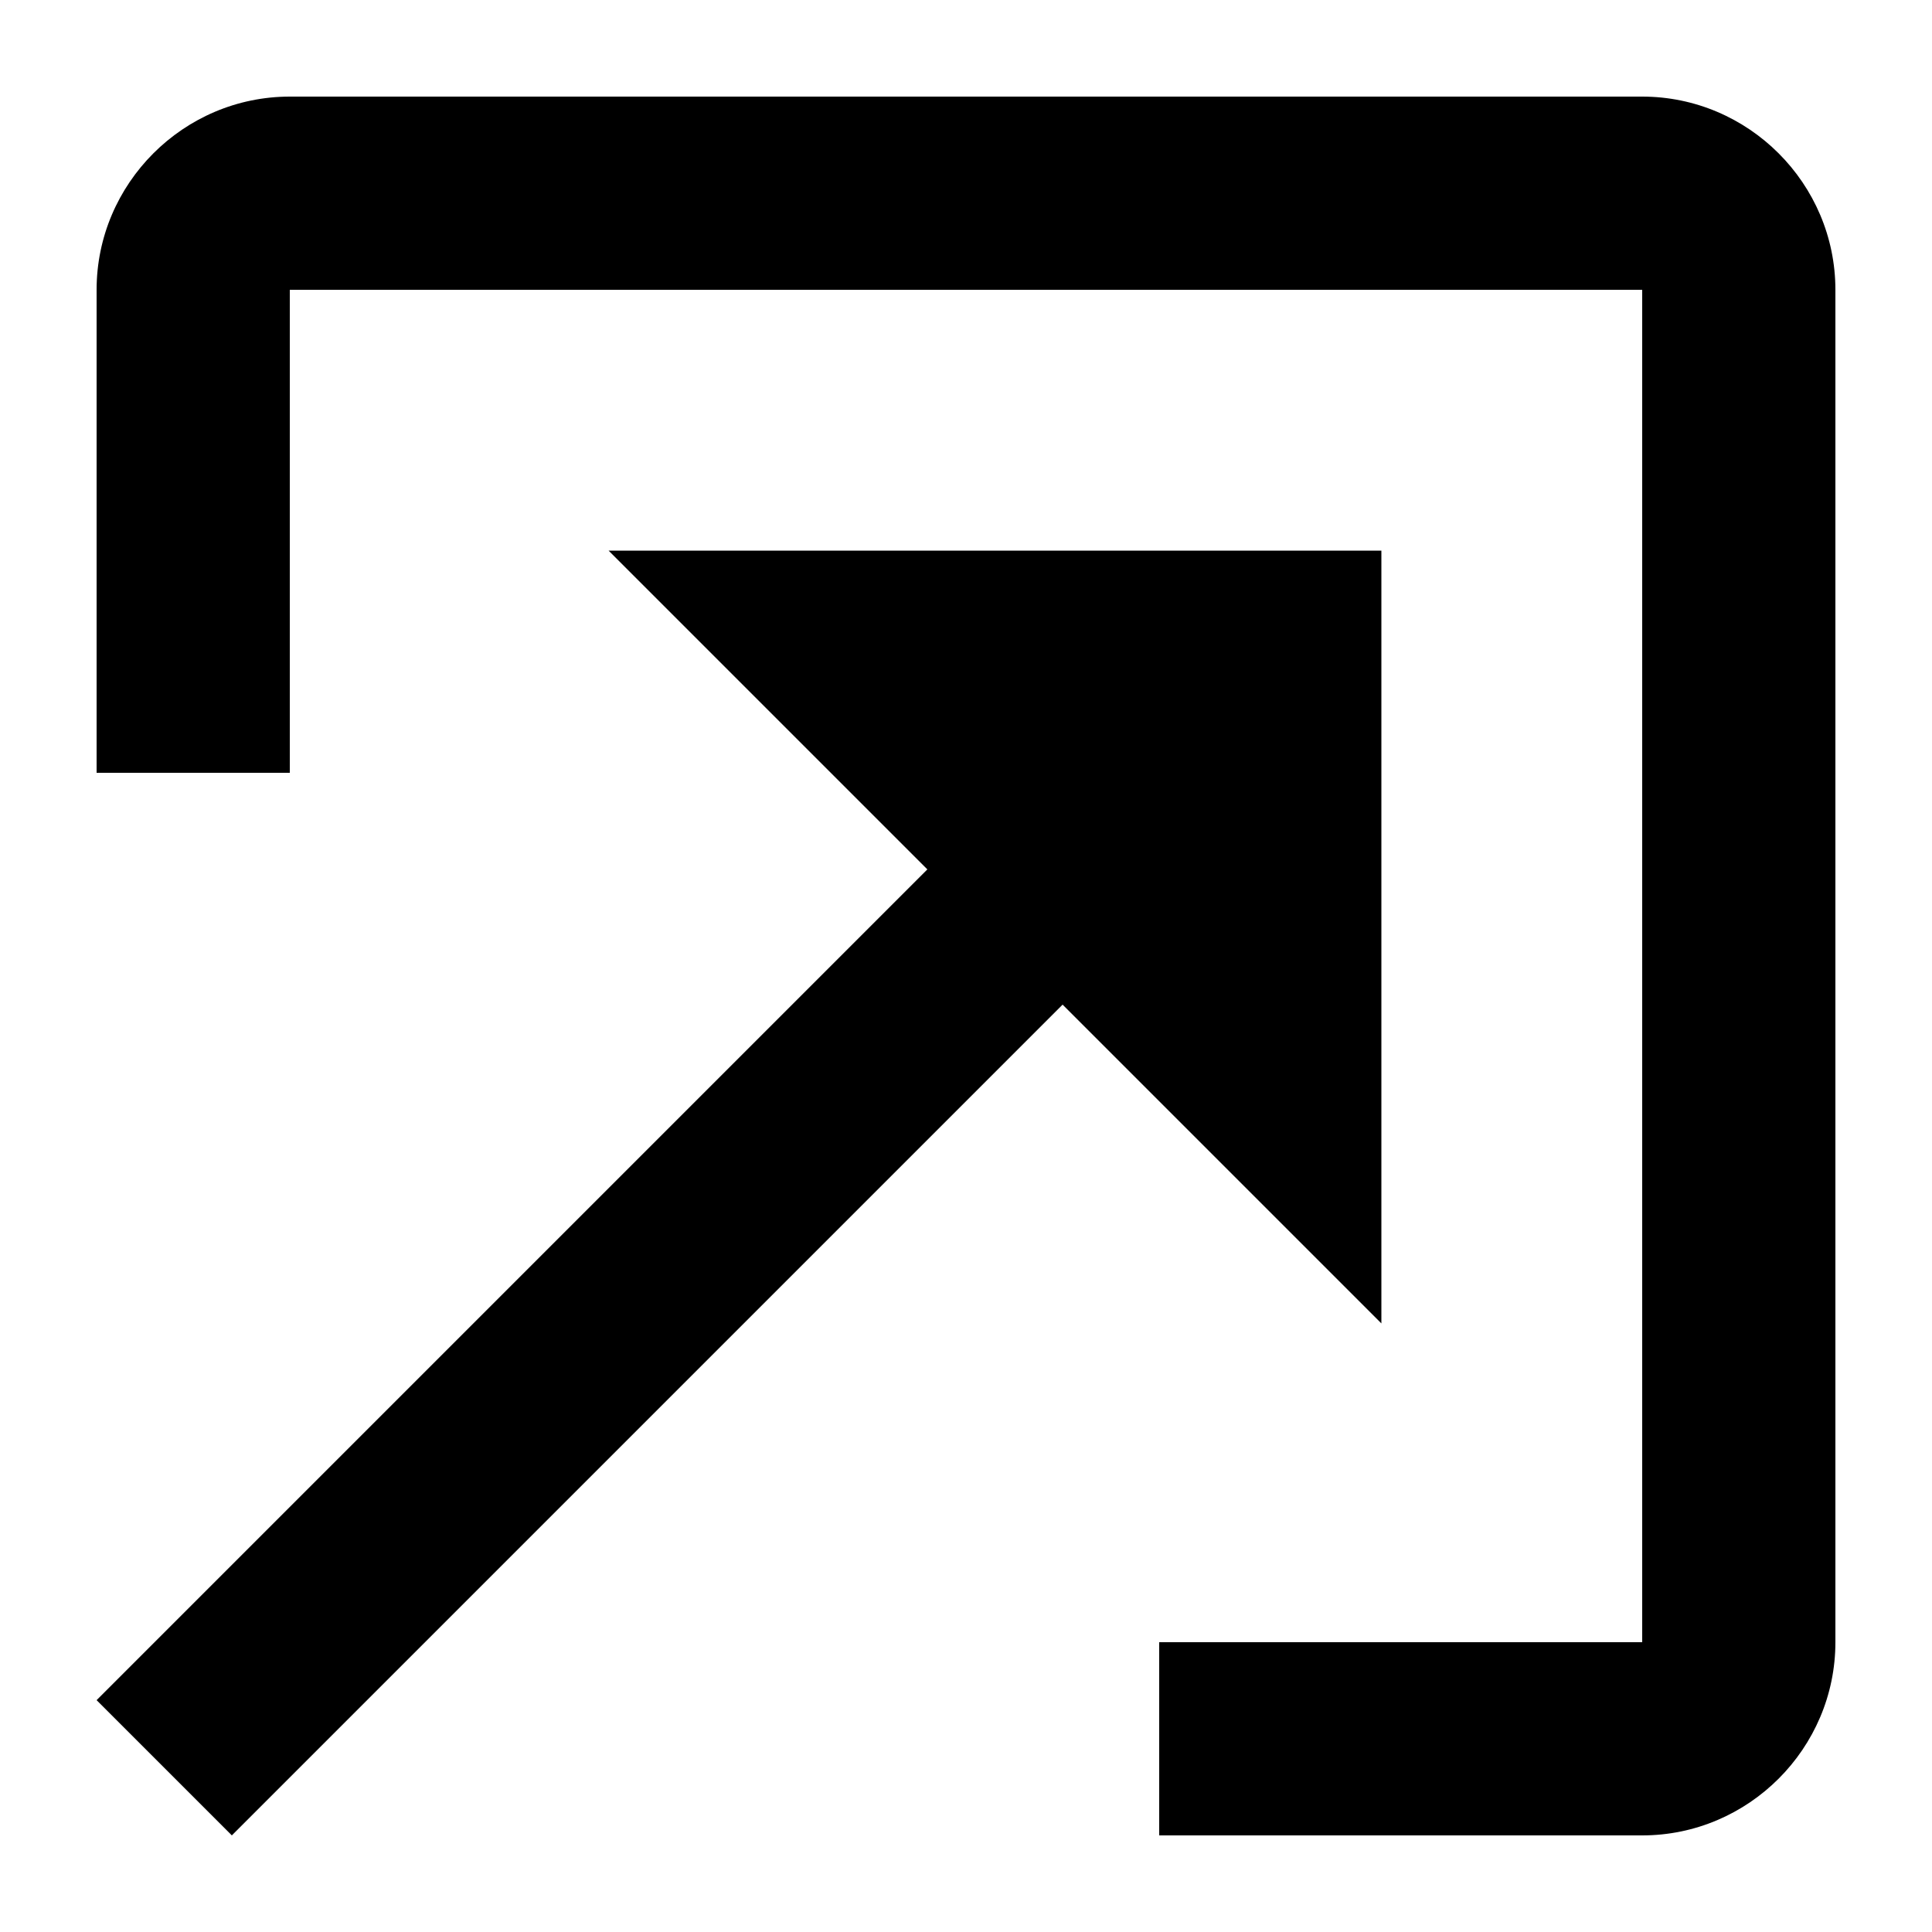
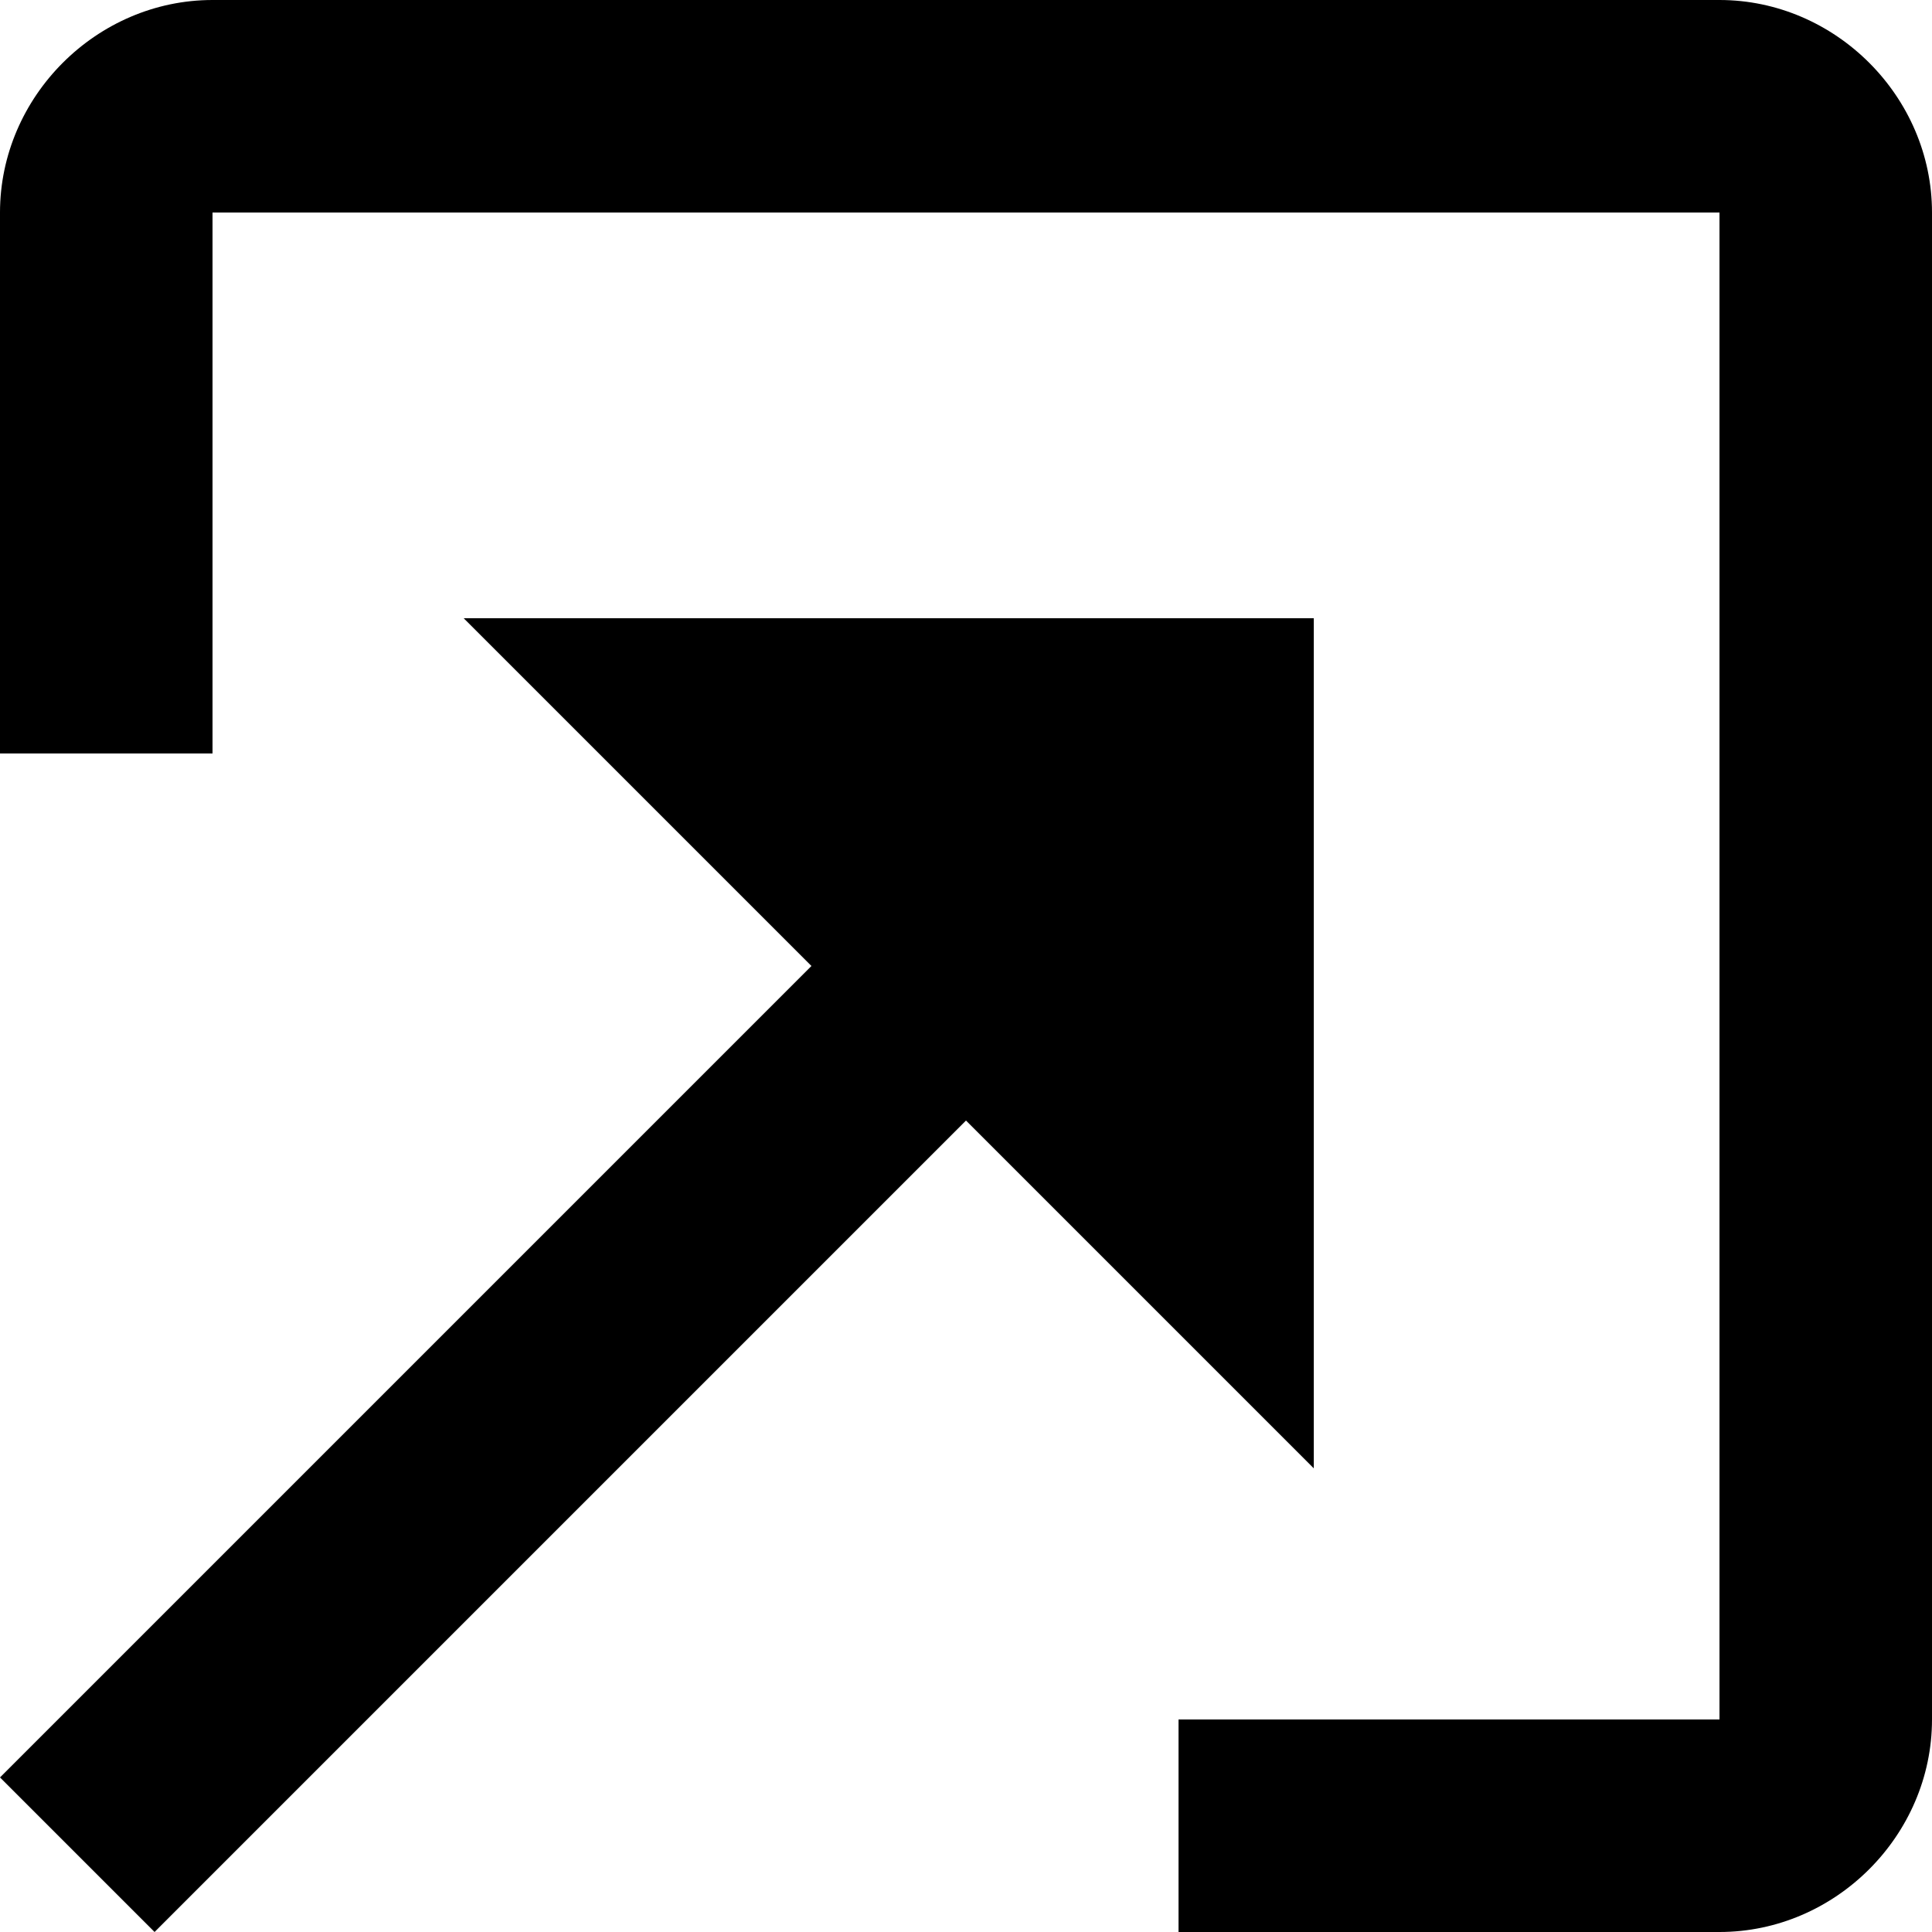
- <svg xmlns="http://www.w3.org/2000/svg" width="10" height="10" viewBox="0 0 10 10" id="svg8">
-   <path d="M6 8.5v1h2.5c.55 0 1-.45 1-1v-7c0-.55-.45-1-1-1h-7c-.55 0-1 .45-1 1V4h1V1.5h7v7z" id="path4" stroke-width=".5" />
-   <path d="M3.15 2.85L4.8 4.5.5 8.8l.7.7 4.3-4.3 1.65 1.65v-4z" id="path6" stroke-width=".5" />
+ <svg xmlns="http://www.w3.org/2000/svg" viewBox="0 0 10 10">
+   <path d="M8.9 8.9V1.1H1.1v2.8H0V1.1C0 .5.5 0 1.1 0h7.8c.6 0 1.1.5 1.1 1.1v7.8c0 .6-.5 1.1-1.1 1.1H6.1V8.9h2.8z" />
+   <path d="M6.8 3.2v4.4L5 5.8.8 10 0 9.2 4.2 5 2.4 3.2h4.4z" />
</svg>
